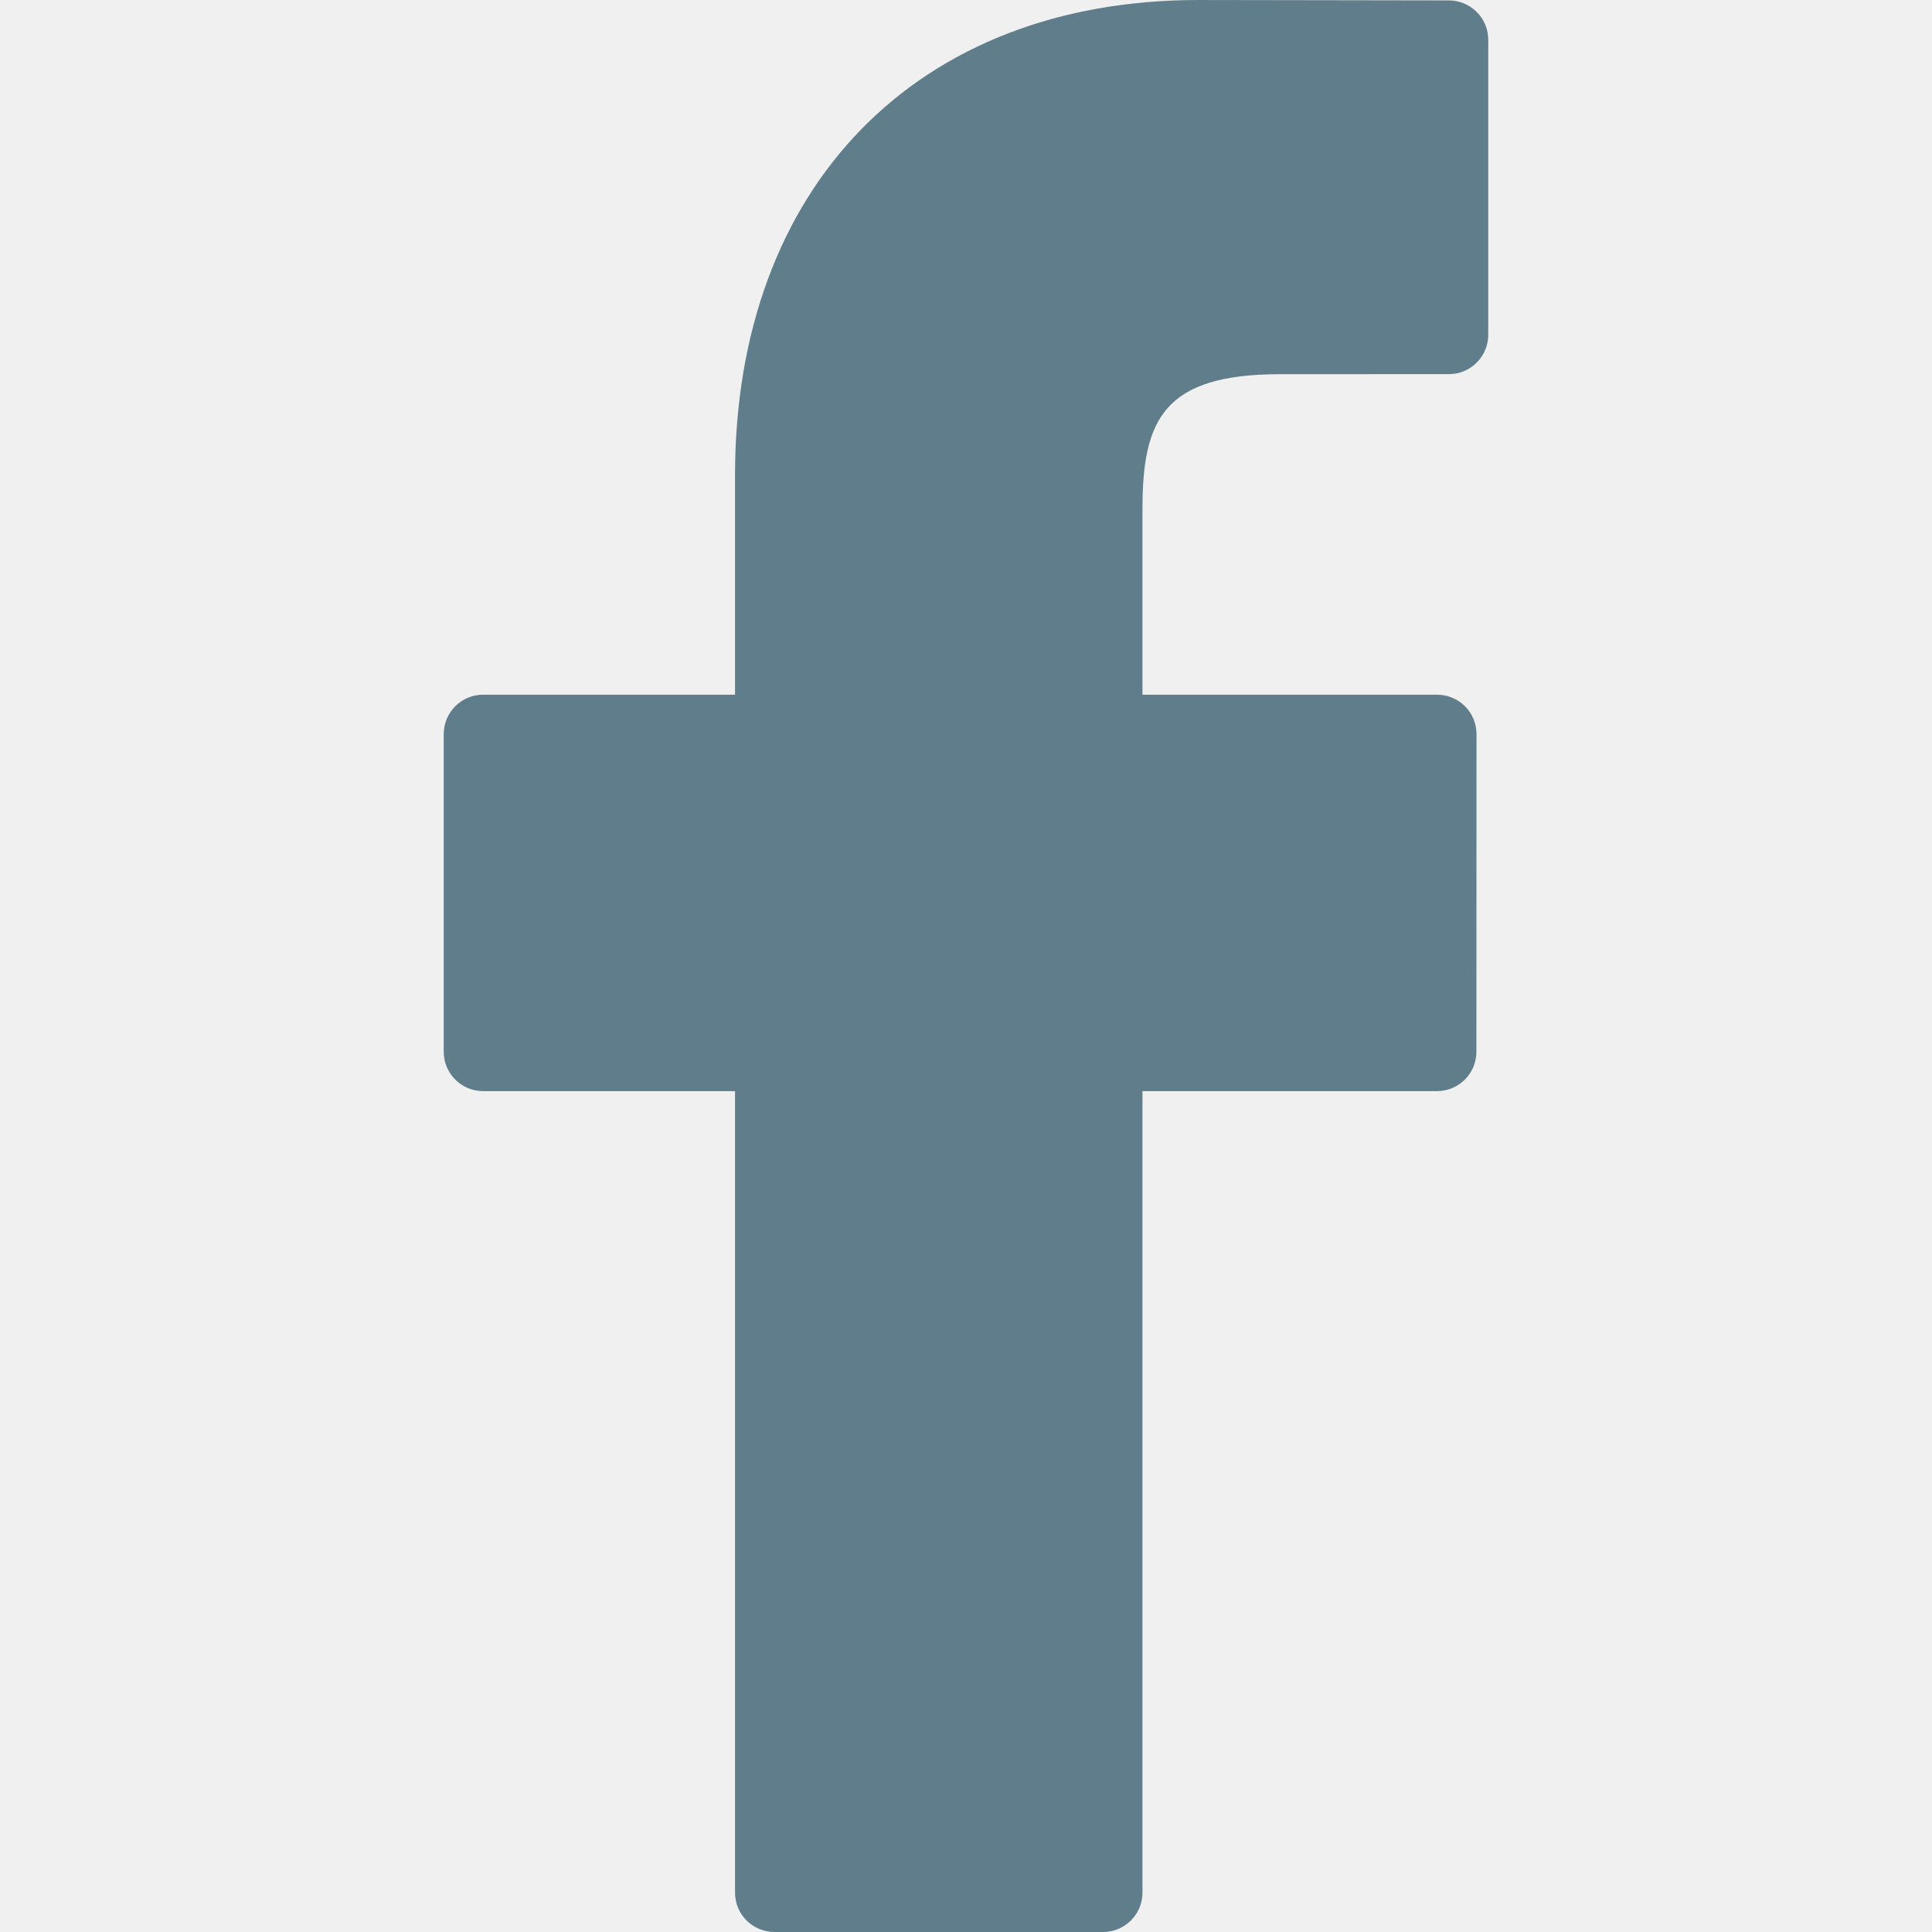
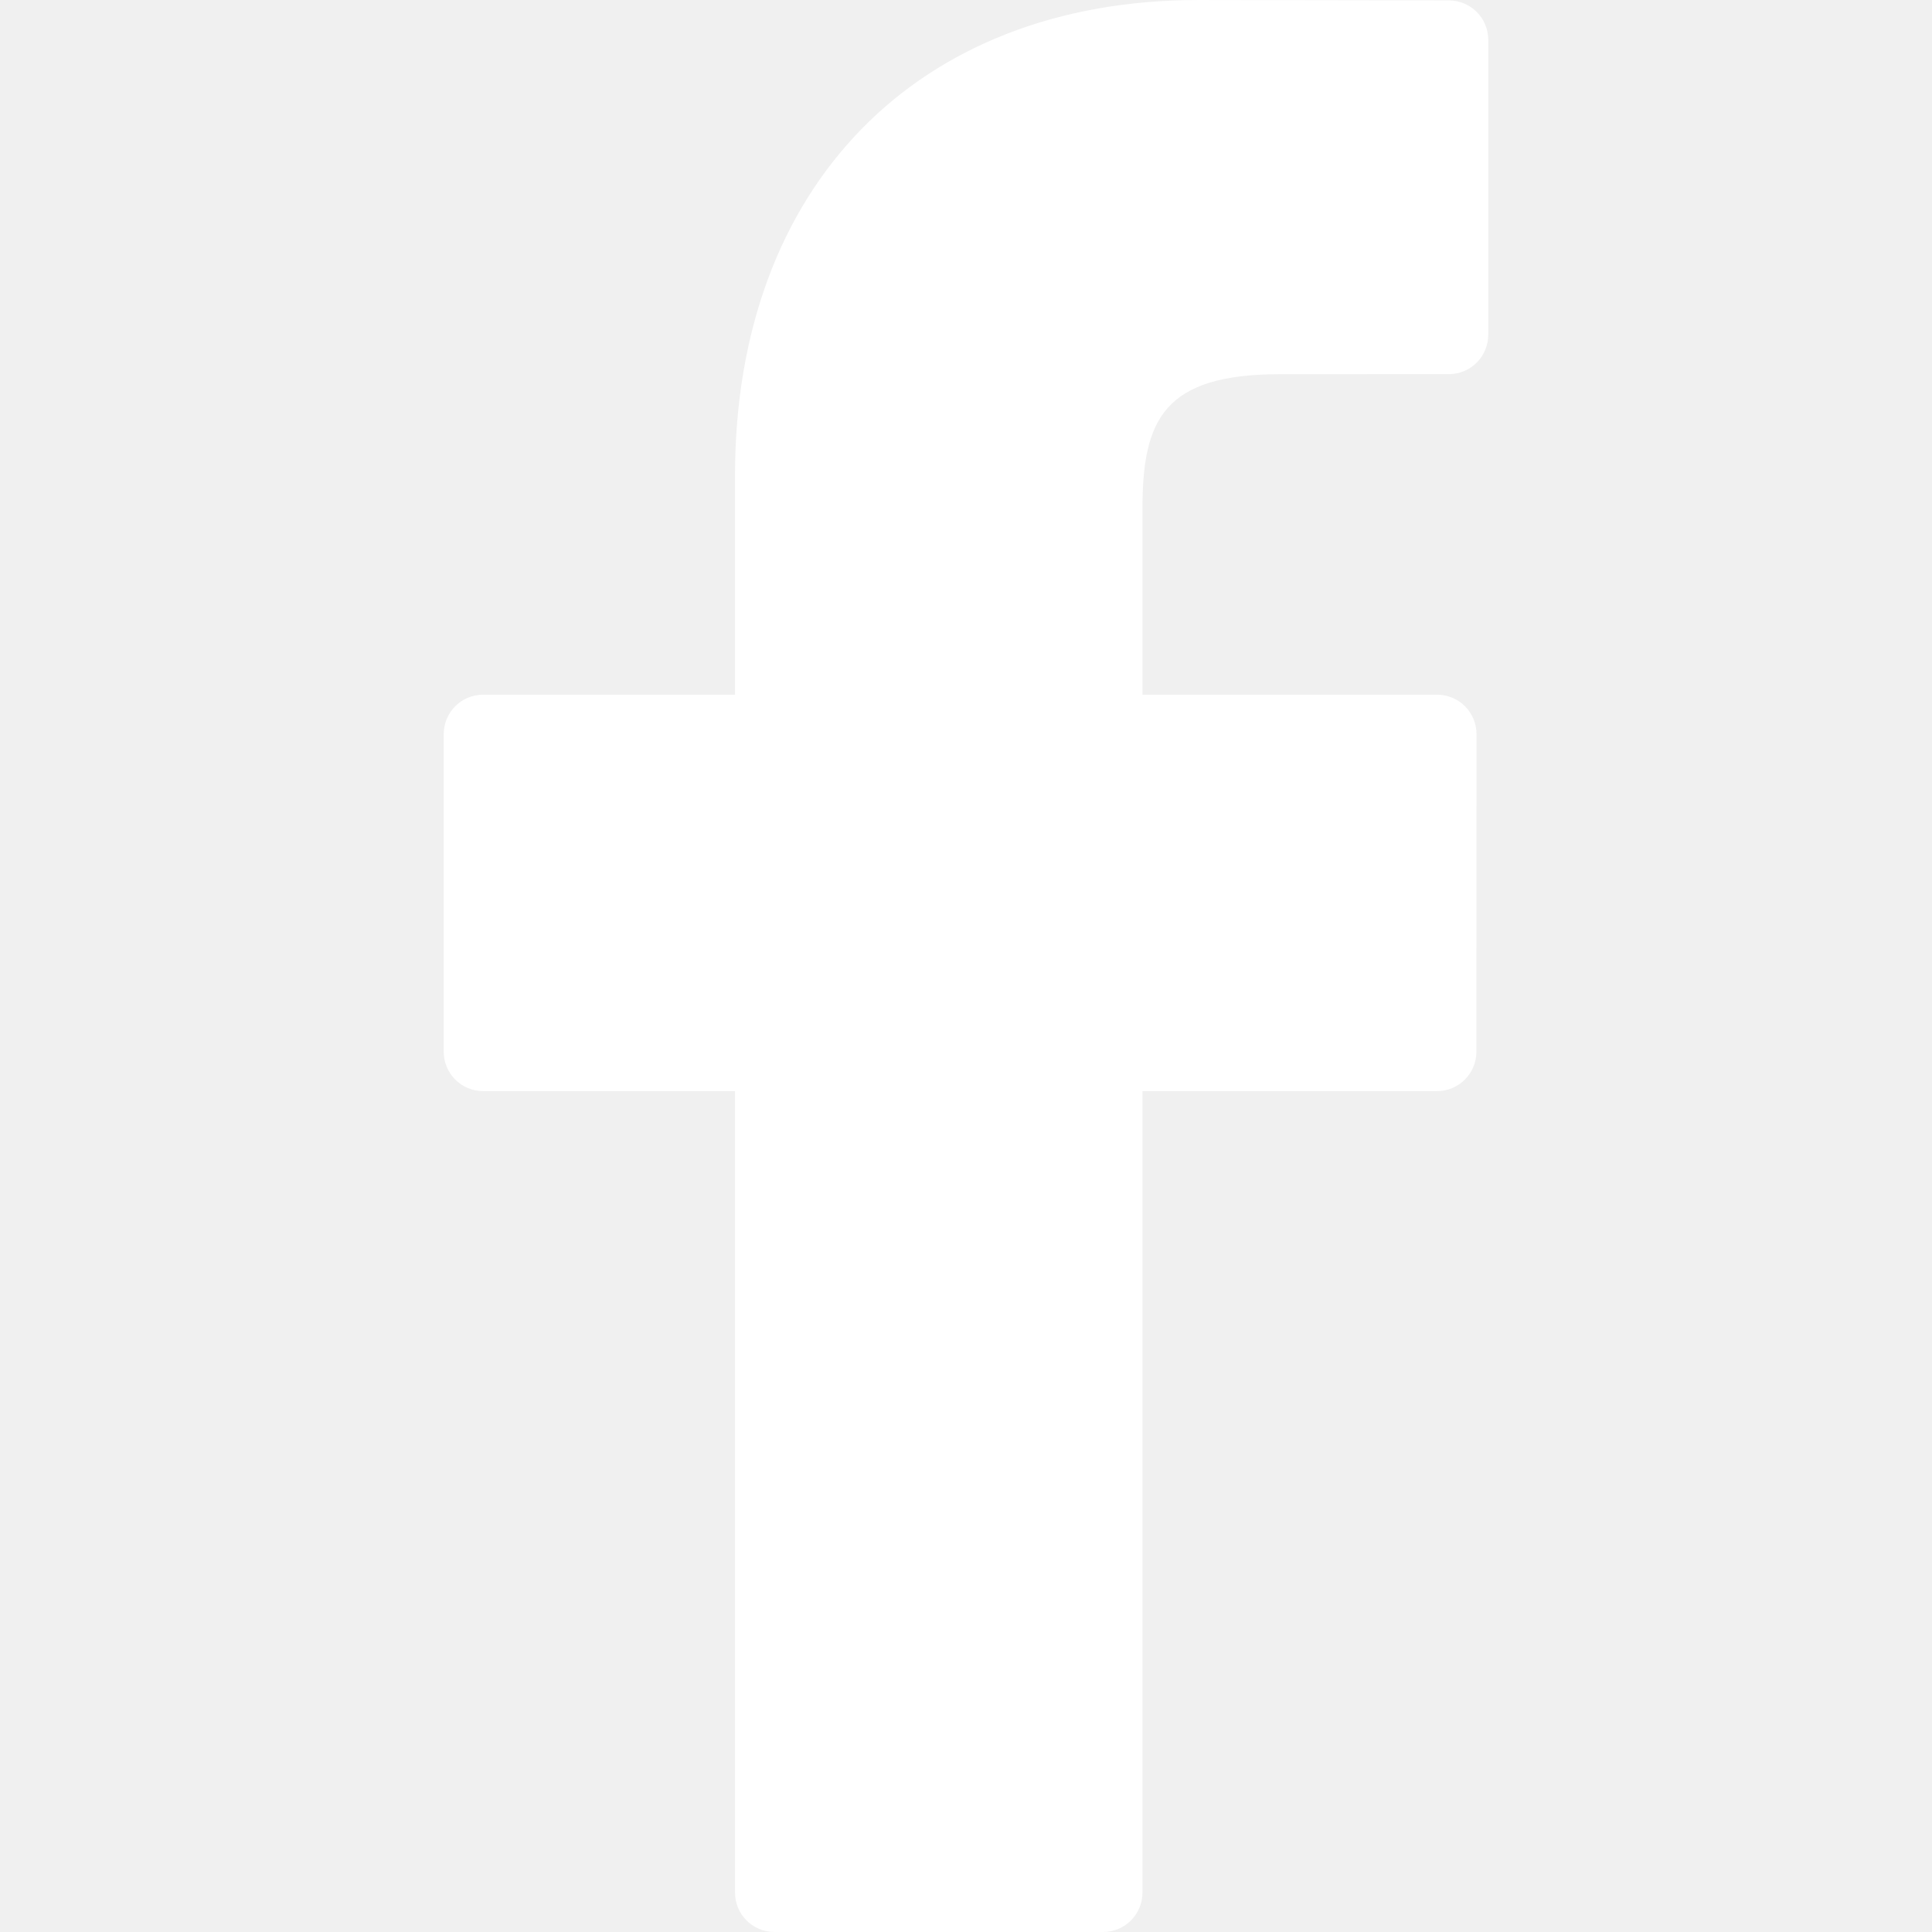
<svg xmlns="http://www.w3.org/2000/svg" version="1.1" id="Capa_1" x="0px" y="0px" width="512px" height="512px" viewBox="0 0 96.124 96.123" style="enable-background:new 0 0 96.124 96.123;" xml:space="preserve">
  <g>
-     <path d="M72.089,0.02L59.624,0C45.62,0,36.57,9.285,36.57,23.656v10.907H24.037c-1.083,0-1.96,0.878-1.96,1.961v15.803   c0,1.083,0.878,1.96,1.96,1.96h12.533v39.876c0,1.083,0.877,1.96,1.96,1.96h16.352c1.083,0,1.96-0.878,1.96-1.96V54.287h14.654   c1.083,0,1.96-0.877,1.96-1.96l0.006-15.803c0-0.52-0.207-1.018-0.574-1.386c-0.367-0.368-0.867-0.575-1.387-0.575H56.842v-9.246   c0-4.444,1.059-6.7,6.848-6.7l8.397-0.003c1.082,0,1.959-0.878,1.959-1.96V1.98C74.046,0.899,73.17,0.022,72.089,0.02z" fill="#607D8B" />
+     <path d="M72.089,0.02L59.624,0C45.62,0,36.57,9.285,36.57,23.656v10.907H24.037c-1.083,0-1.96,0.878-1.96,1.961v15.803   c0,1.083,0.878,1.96,1.96,1.96h12.533v39.876c0,1.083,0.877,1.96,1.96,1.96h16.352c1.083,0,1.96-0.878,1.96-1.96V54.287h14.654   c1.083,0,1.96-0.877,1.96-1.96l0.006-15.803c0-0.52-0.207-1.018-0.574-1.386c-0.367-0.368-0.867-0.575-1.387-0.575H56.842v-9.246   c0-4.444,1.059-6.7,6.848-6.7l8.397-0.003c1.082,0,1.959-0.878,1.959-1.96V1.98C74.046,0.899,73.17,0.022,72.089,0.02z" fill="white" />
  </g>
  <g>
</g>
  <g>
</g>
  <g>
</g>
  <g>
</g>
  <g>
</g>
  <g>
</g>
  <g>
</g>
  <g>
</g>
  <g>
</g>
  <g>
</g>
  <g>
</g>
  <g>
</g>
  <g>
</g>
  <g>
</g>
  <g>
</g>
</svg>
